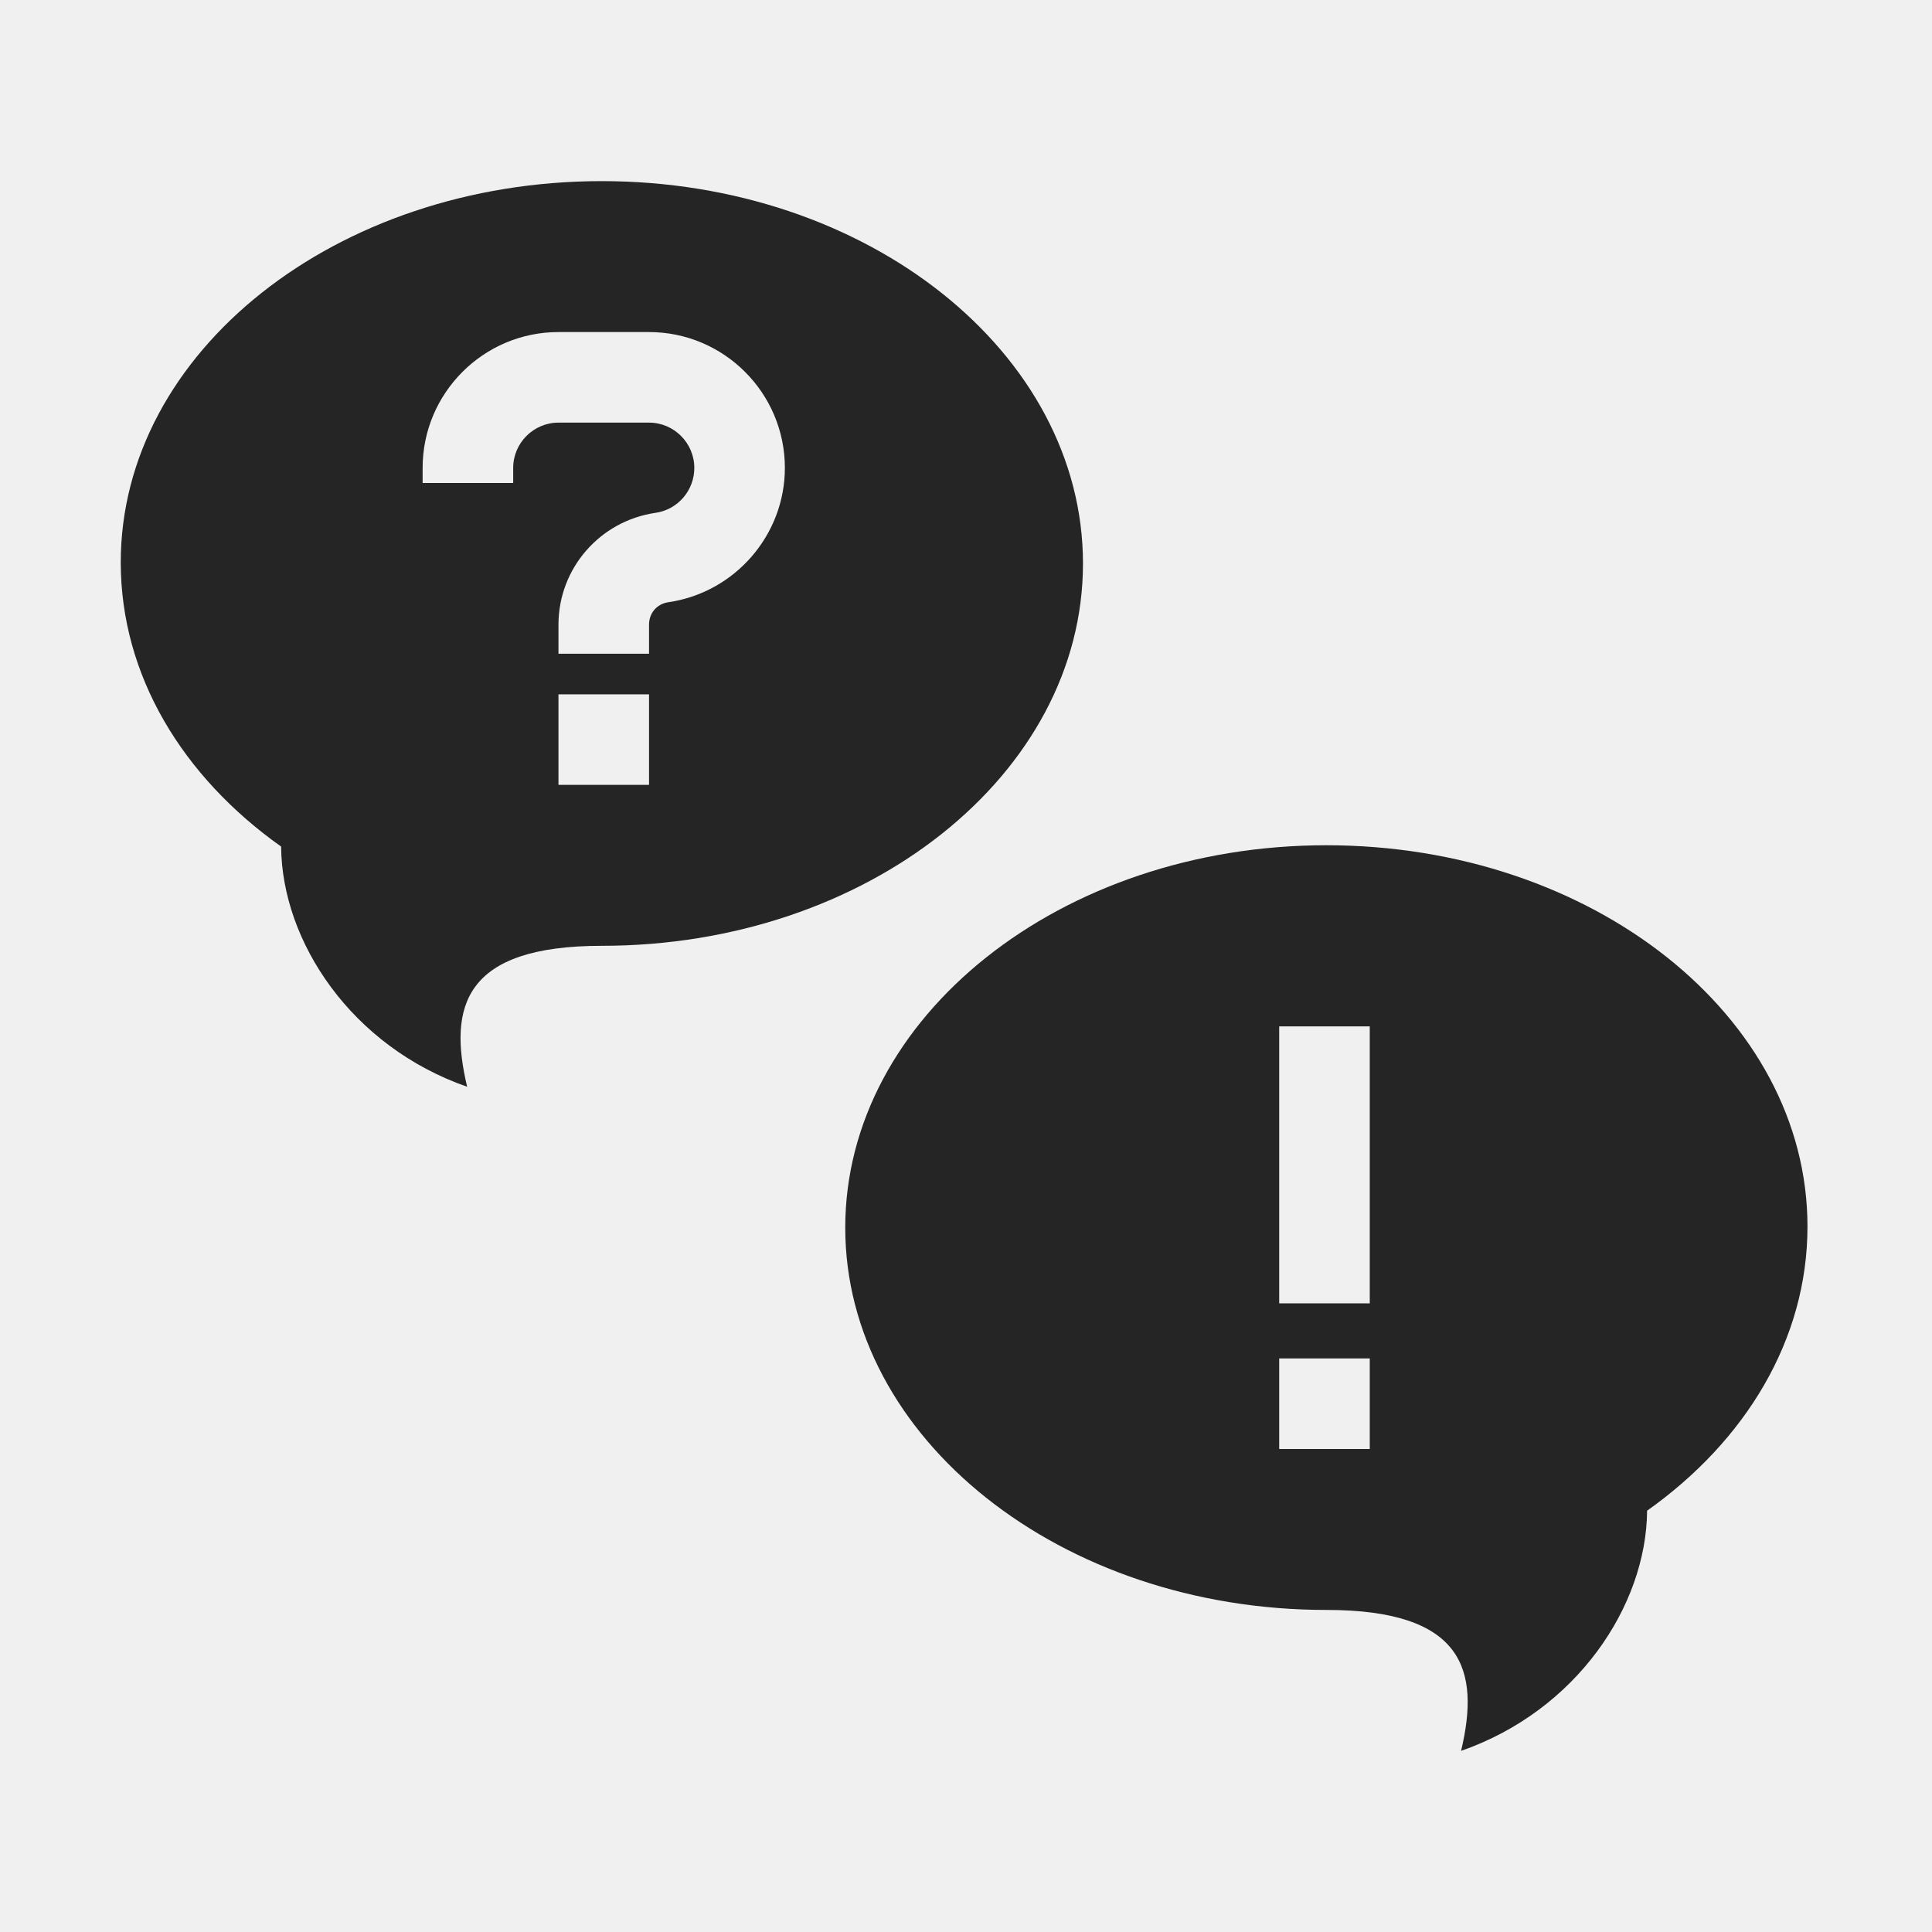
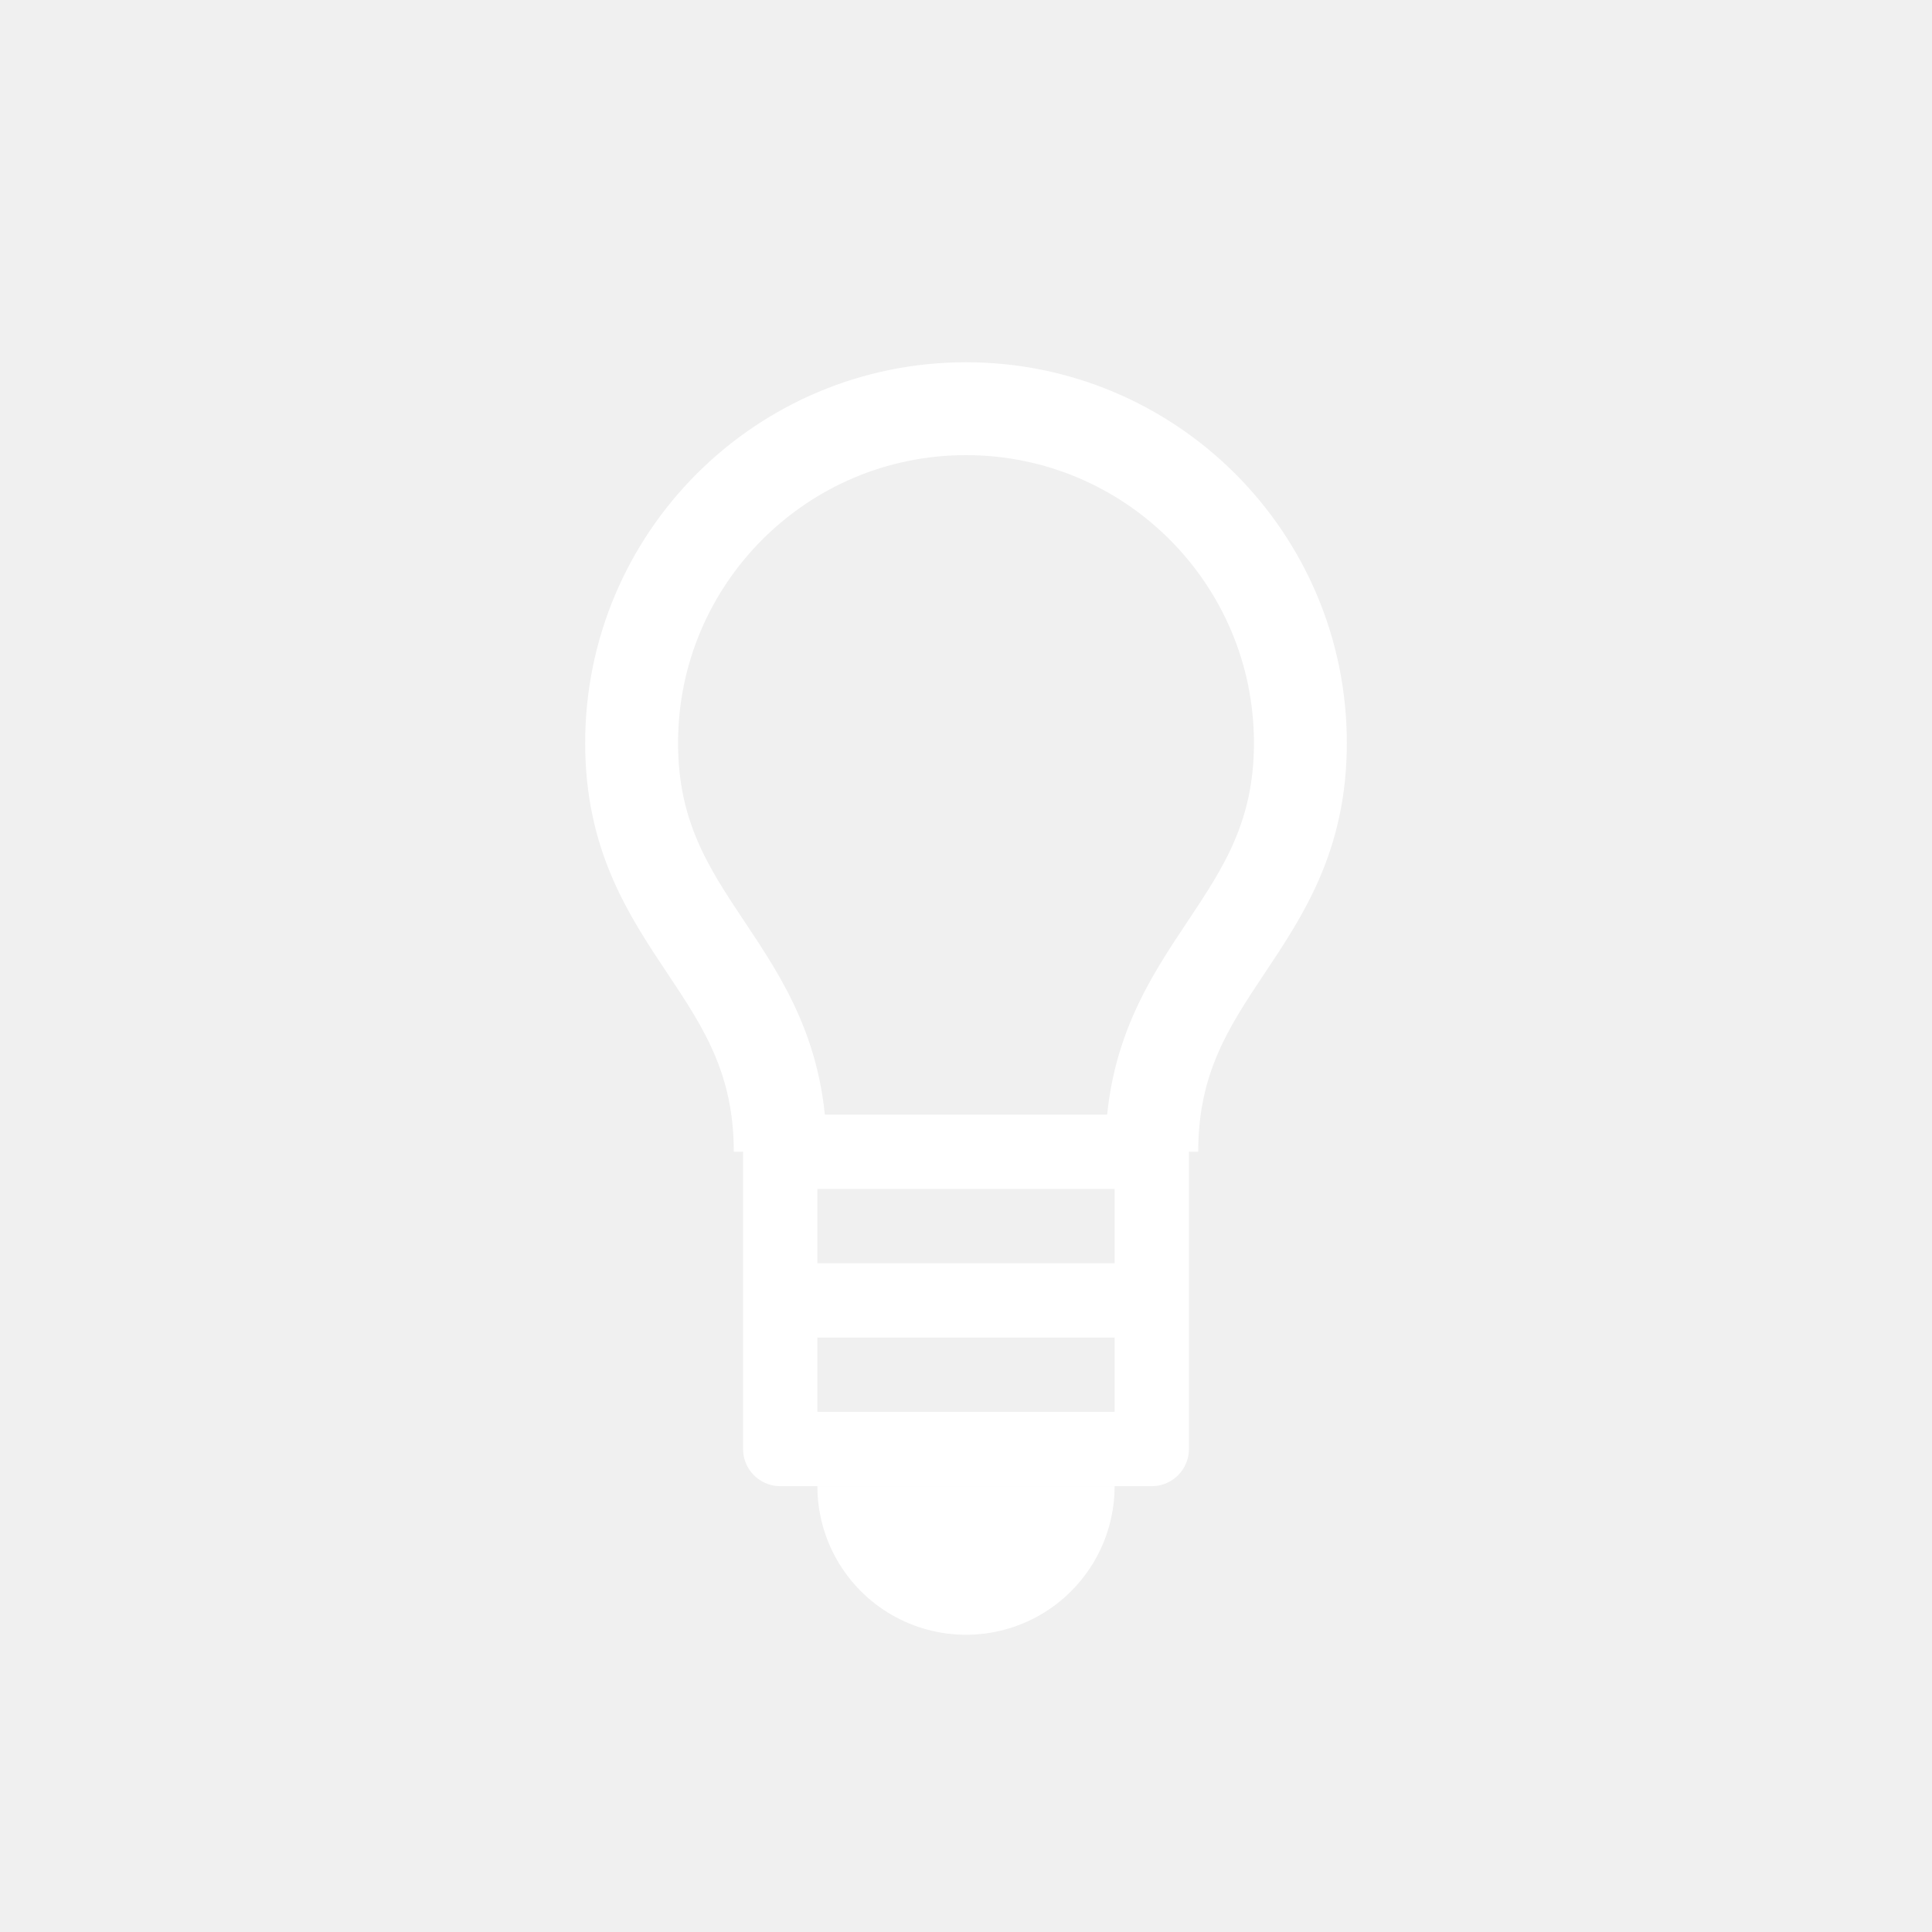
- <svg xmlns="http://www.w3.org/2000/svg" xml:space="preserve" width="1024px" height="1024px" shape-rendering="geometricPrecision" text-rendering="geometricPrecision" image-rendering="optimizeQuality" fill-rule="nonzero" clip-rule="evenodd" viewBox="0 0 10240 10240">
-   <path id="curve1" fill="#252525" d="M8730 8007c-4,505 -374,1060 -986,1273 102,-427 15,-747 -714,-747 -1408,0 -2550,-910 -2550,-2026 0,-1117 1142,-2027 2550,-2027 1408,0 2550,905 2550,2021 0,599 -328,1136 -850,1506zm-1470 -2567l-480 0 0 1468 480 0 0 -1468zm0 1760l-480 0 0 480 480 0 0 -480z" />
-   <path id="curve0" fill="#252525" d="M1490 4487c4,505 374,1060 986,1273 -102,-427 -15,-747 714,-747 1408,0 2550,-910 2550,-2026 0,-1117 -1142,-2027 -2550,-2027 -1408,0 -2550,905 -2550,2021 0,599 328,1136 850,1506zm750 -1927l0 -80c0,-397 323,-720 720,-720l480 0c397,0 720,323 720,720 0,356 -265,661 -618,712 -61,9 -102,58 -102,119l0 154 -480 0 0 -154c0,-298 219,-550 515,-593 118,-17 205,-119 205,-238 0,-132 -108,-240 -240,-240l-480 0c-132,0 -240,108 -240,240l0 80 -480 0zm720 1120l480 0 0 480 -480 0 0 -480z" />
+ <svg xmlns="http://www.w3.org/2000/svg" width="26" height="26" fill="#ffffff" stroke="#ffffff" viewBox="0 0 26 26">
+   <path d="m 15,20 a 2,2 0 0 1 -1,1.732 2,2 0 0 1 -2,0 2,2 0 0 1 -1,-1.732 l 2,0 z" transform="" style="opacity: 1; fill: inherit; fill-opacity: 1; stroke: none; stroke-width: 3; stroke-linecap: round; stroke-linejoin: round; stroke-miterlimit: 4; stroke-dasharray: none; stroke-dashoffset: 0; stroke-opacity: 1;" />
+   <path d="m 10.5,15.5 v 4 h 5 v -4 z m 0.5,2 h 4" transform="" style="fill: none; stroke: inherit; stroke-width: 1px; stroke-linecap: butt; stroke-linejoin: round; stroke-opacity: 1;" />
+   <path d="m 15.5,15.5 c 0,-2.5 2,-3 2,-5.5 C 17.5,7.515 15.485,5.5 13,5.5 10.515,5.5 8.5,7.515 8.5,10 c 0,2.5 2,3 2,5.5" transform="" style="fill: none; stroke: inherit; stroke-width: 1.25; stroke-linecap: butt; stroke-linejoin: round; stroke-miterlimit: 4; stroke-dasharray: none; stroke-opacity: 1;" />
</svg>
